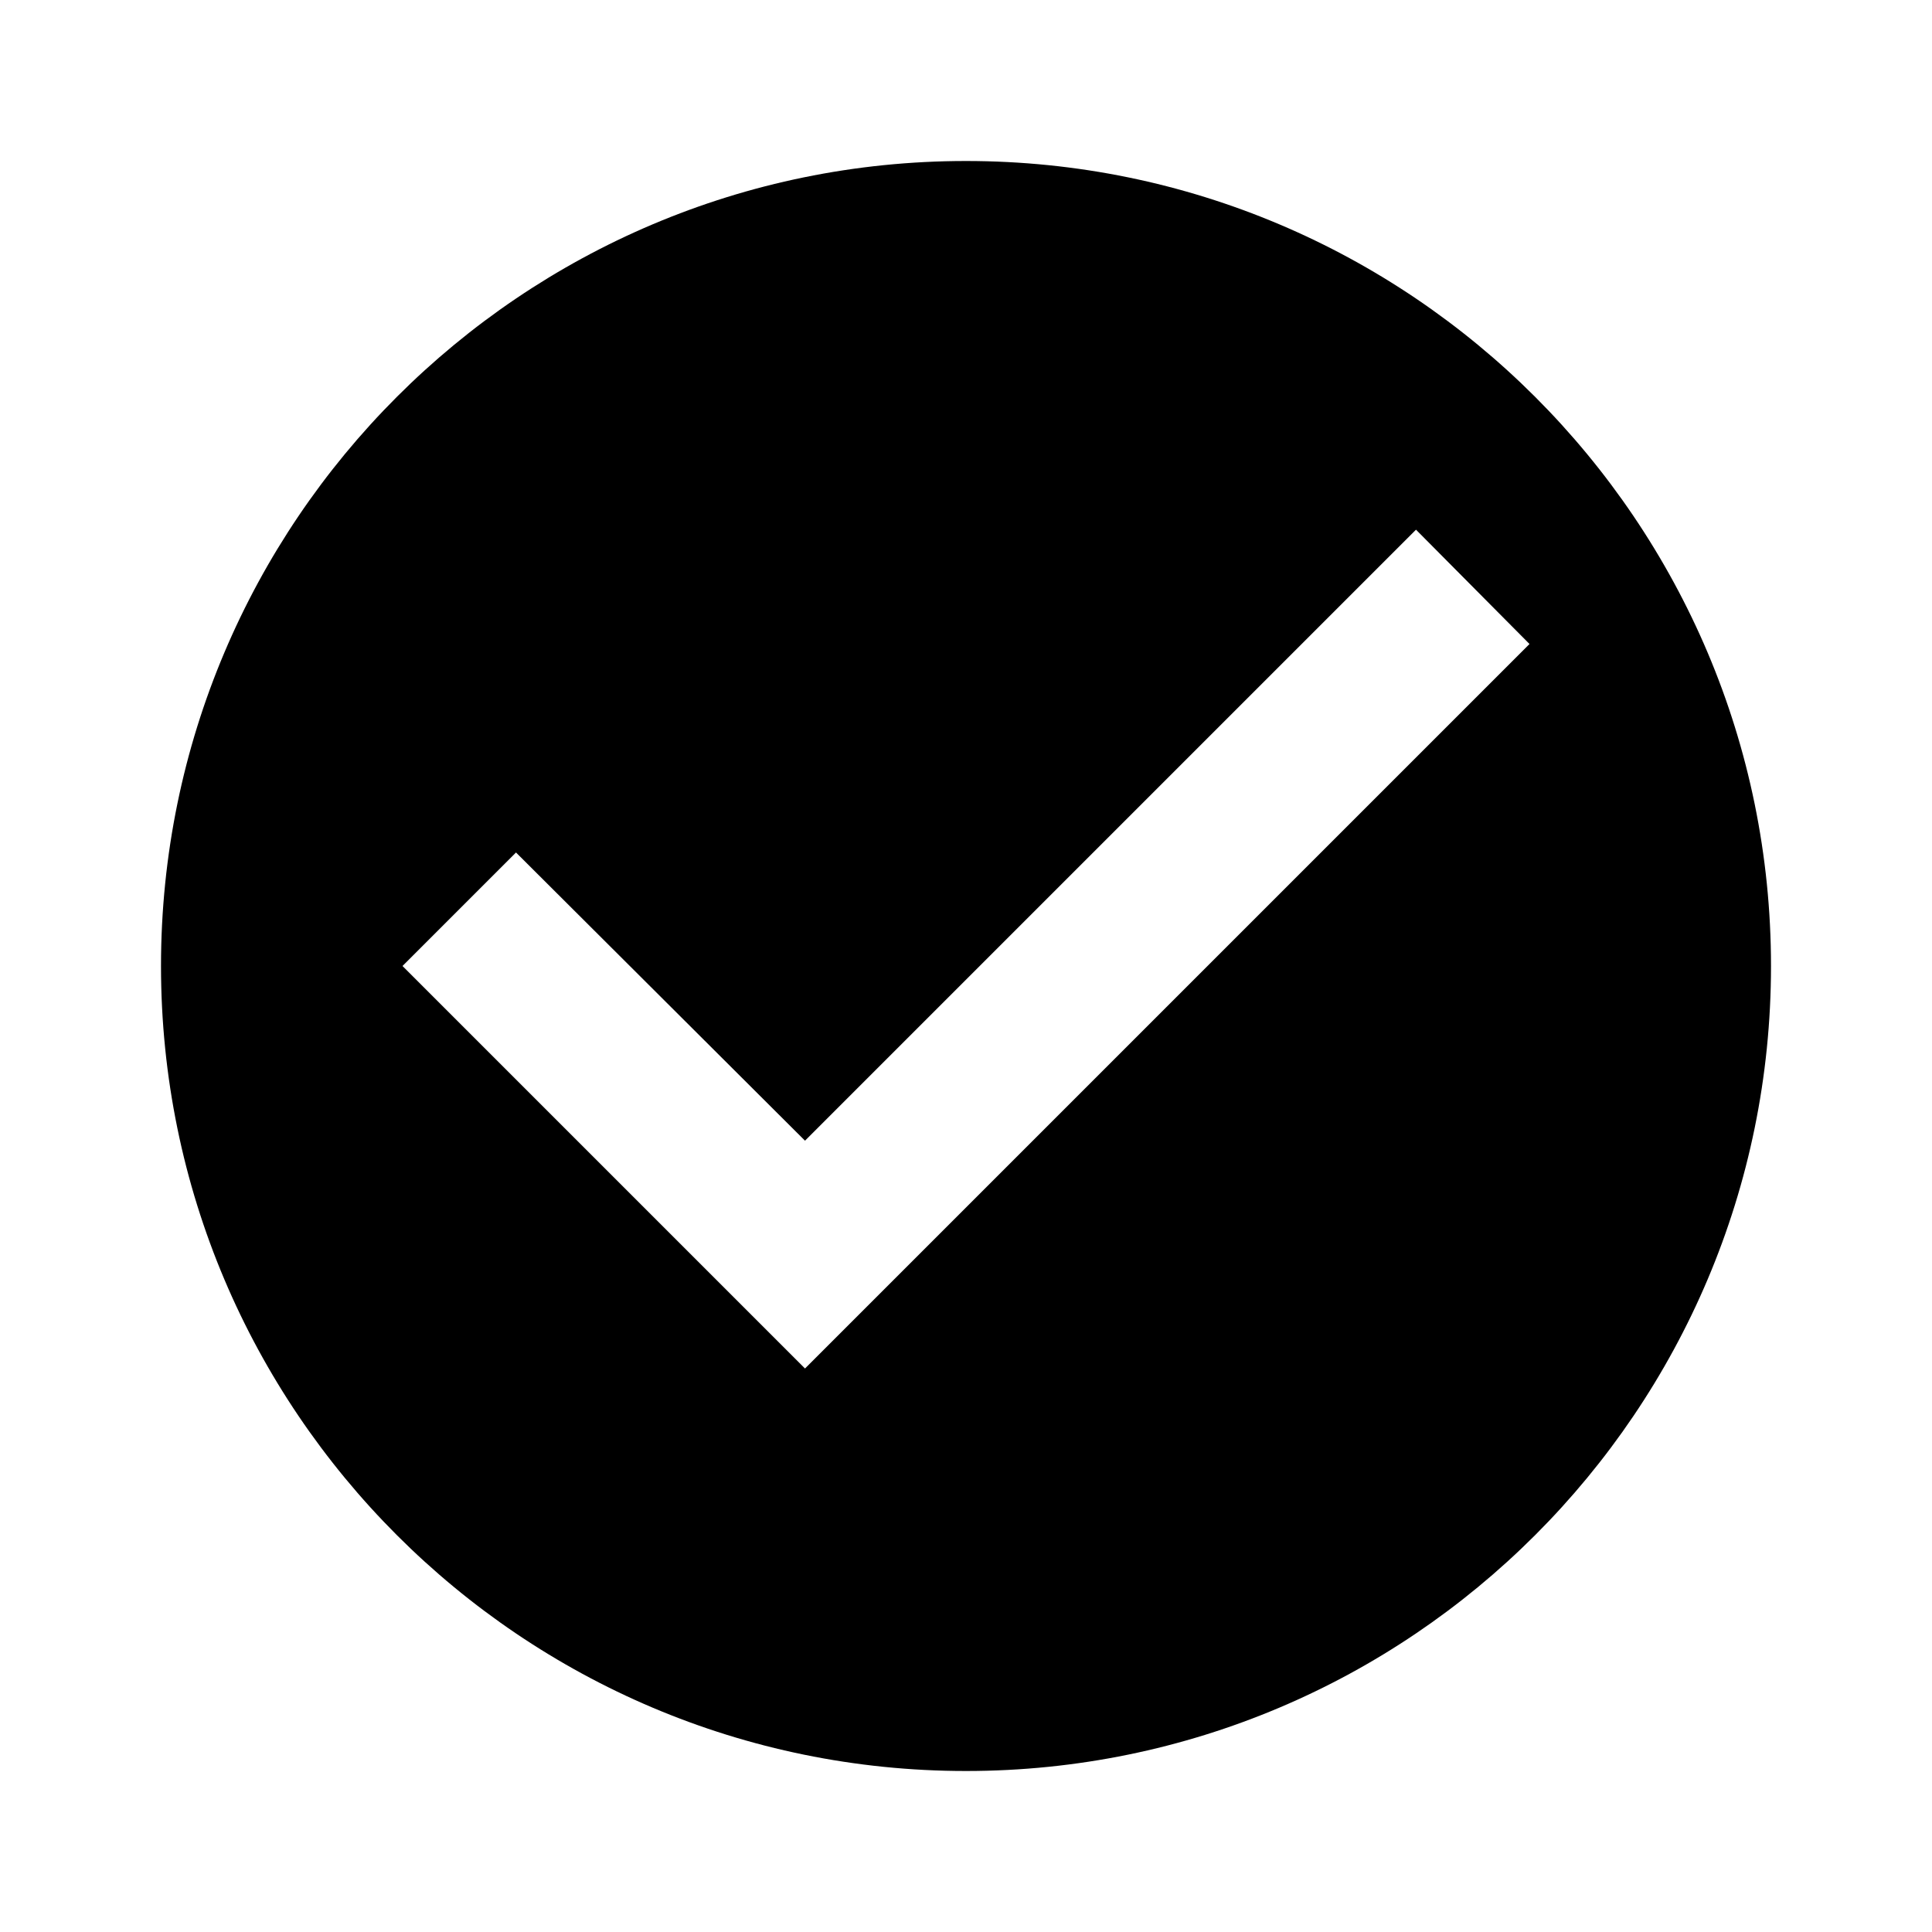
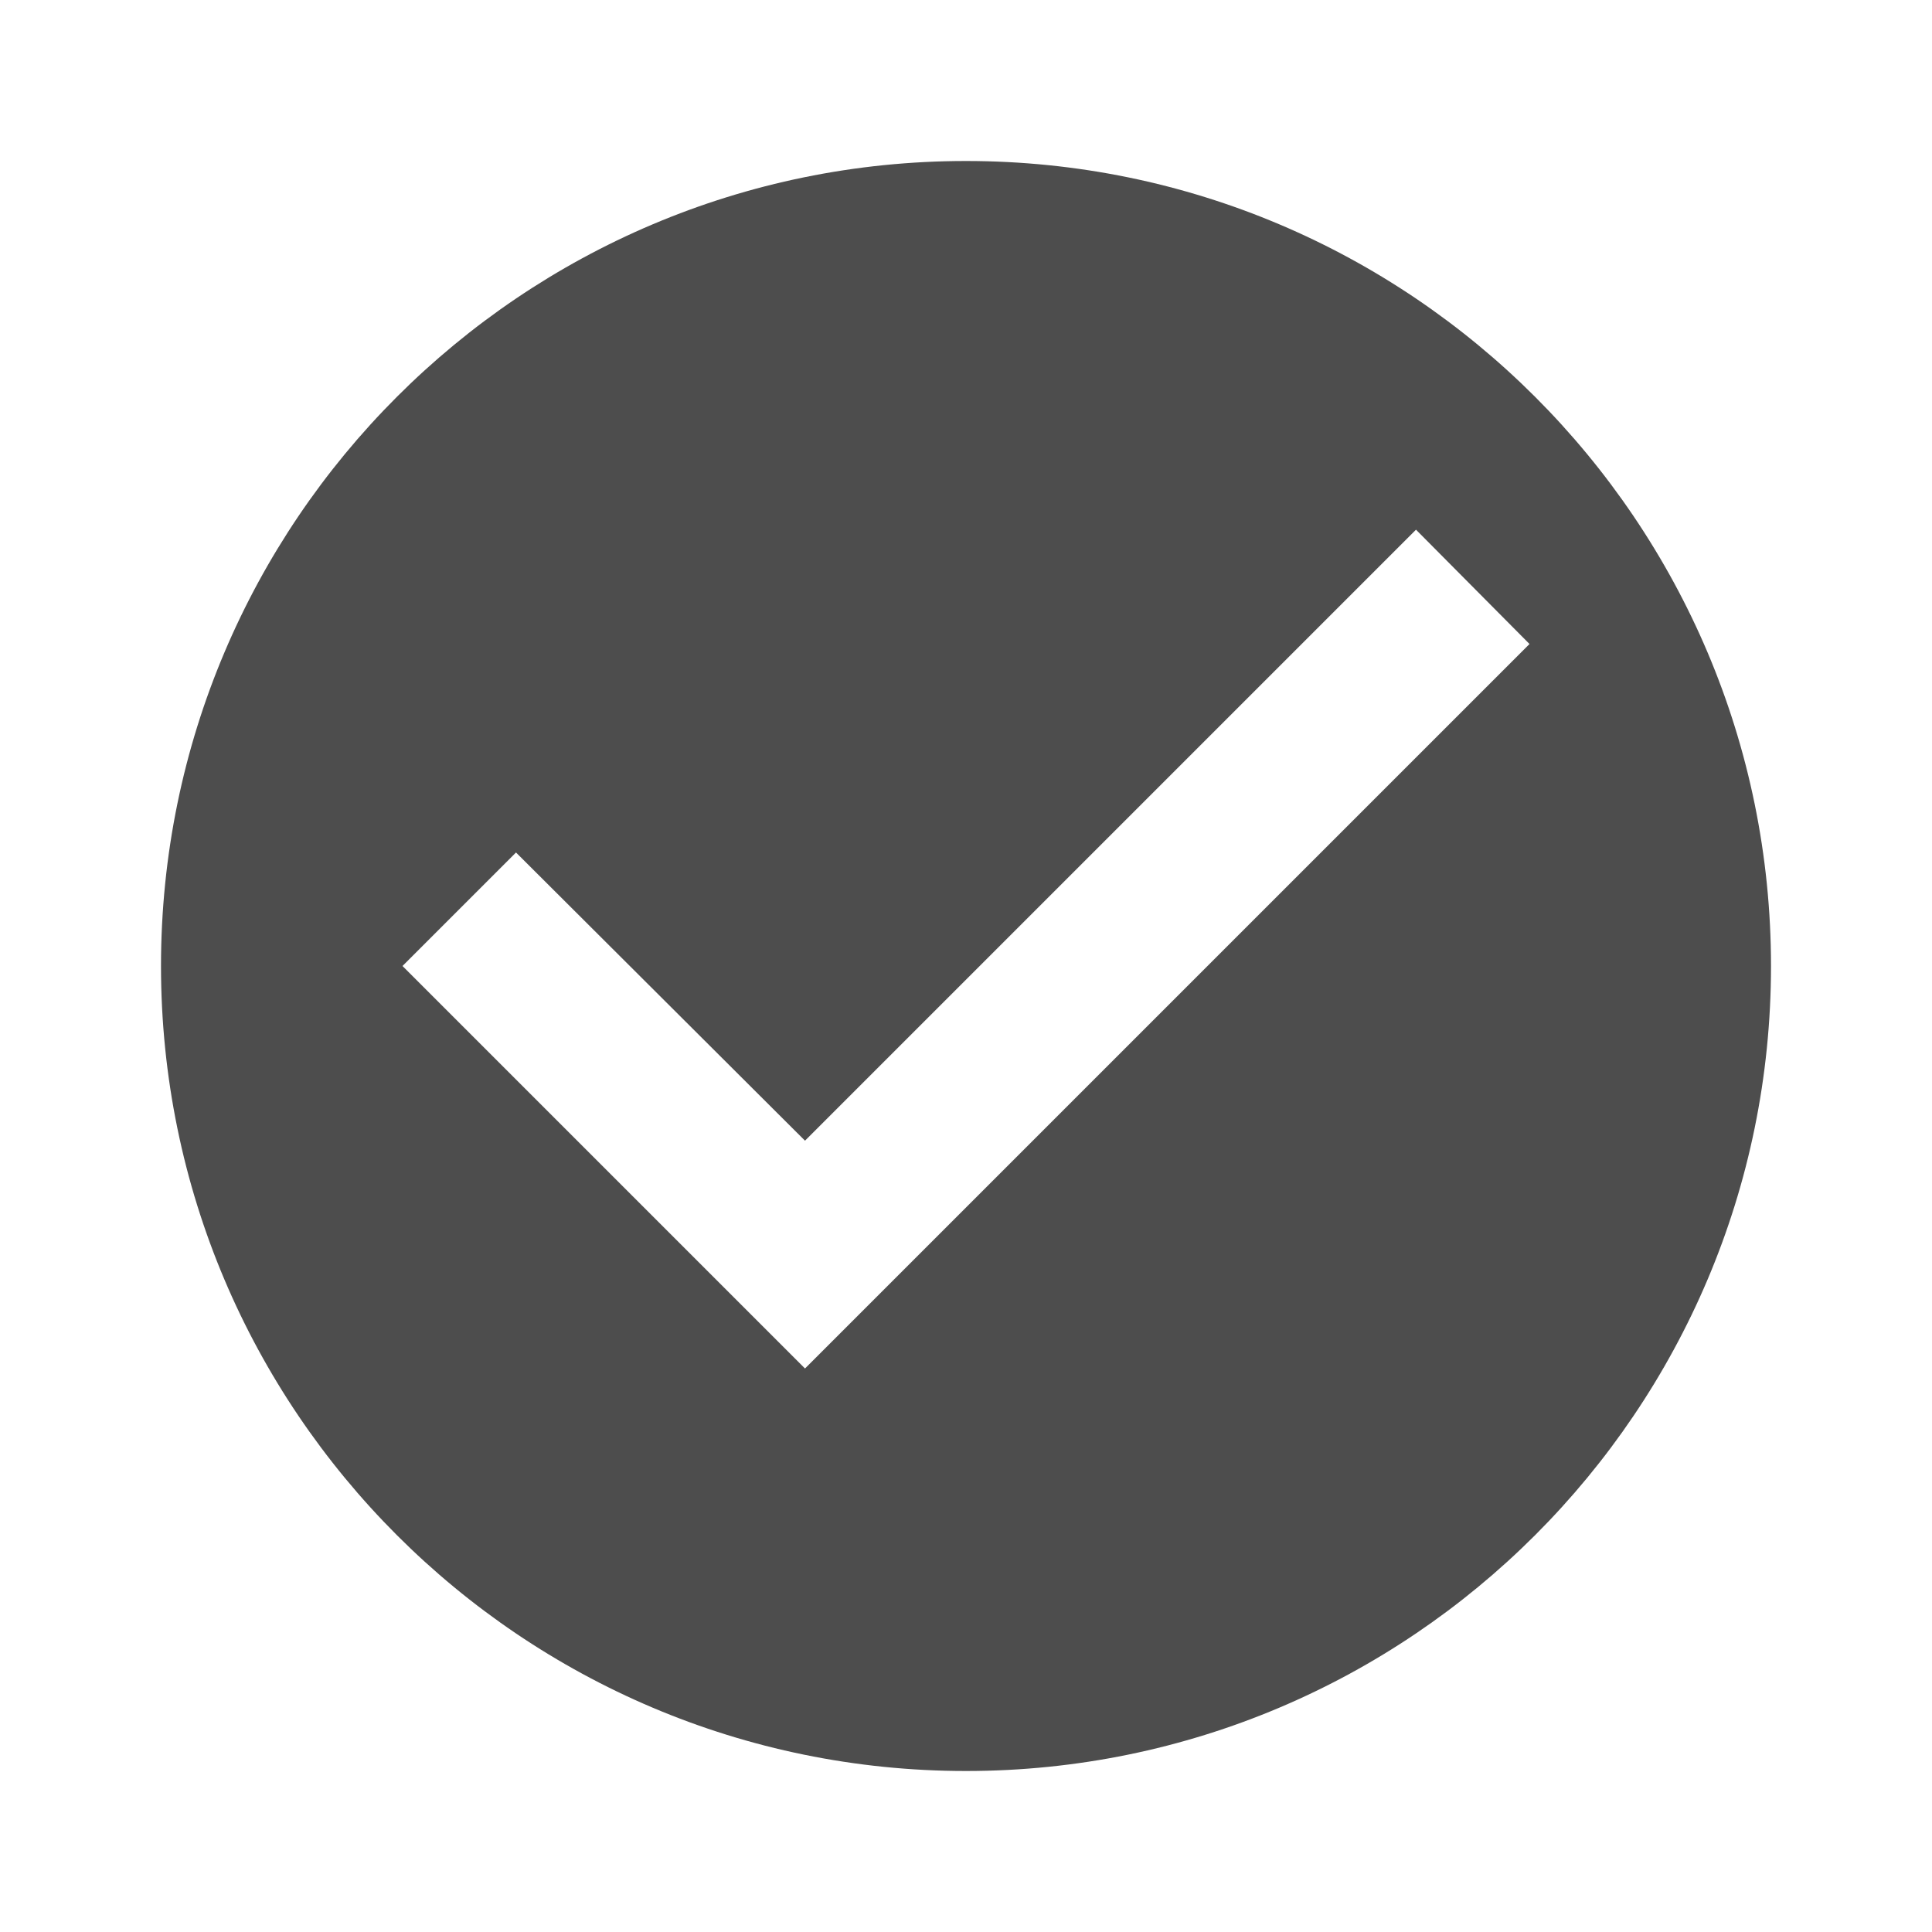
- <svg xmlns="http://www.w3.org/2000/svg" fill="#000000" height="18" viewBox="0 0 24 24" width="18">
+ <svg xmlns="http://www.w3.org/2000/svg" fill="#4d4d4d" height="18" viewBox="0 0 24 24" width="18">
  <path d="M0 0h24v24H0z" fill="none" />
  <path d="M12 2C6.48 2 2 6.48 2 12s4.48 10 10 10 10-4.48 10-10S17.52 2 12 2zm-2 15l-5-5 1.41-1.41L10 14.17l7.59-7.59L19 8l-9 9z" />
</svg>
